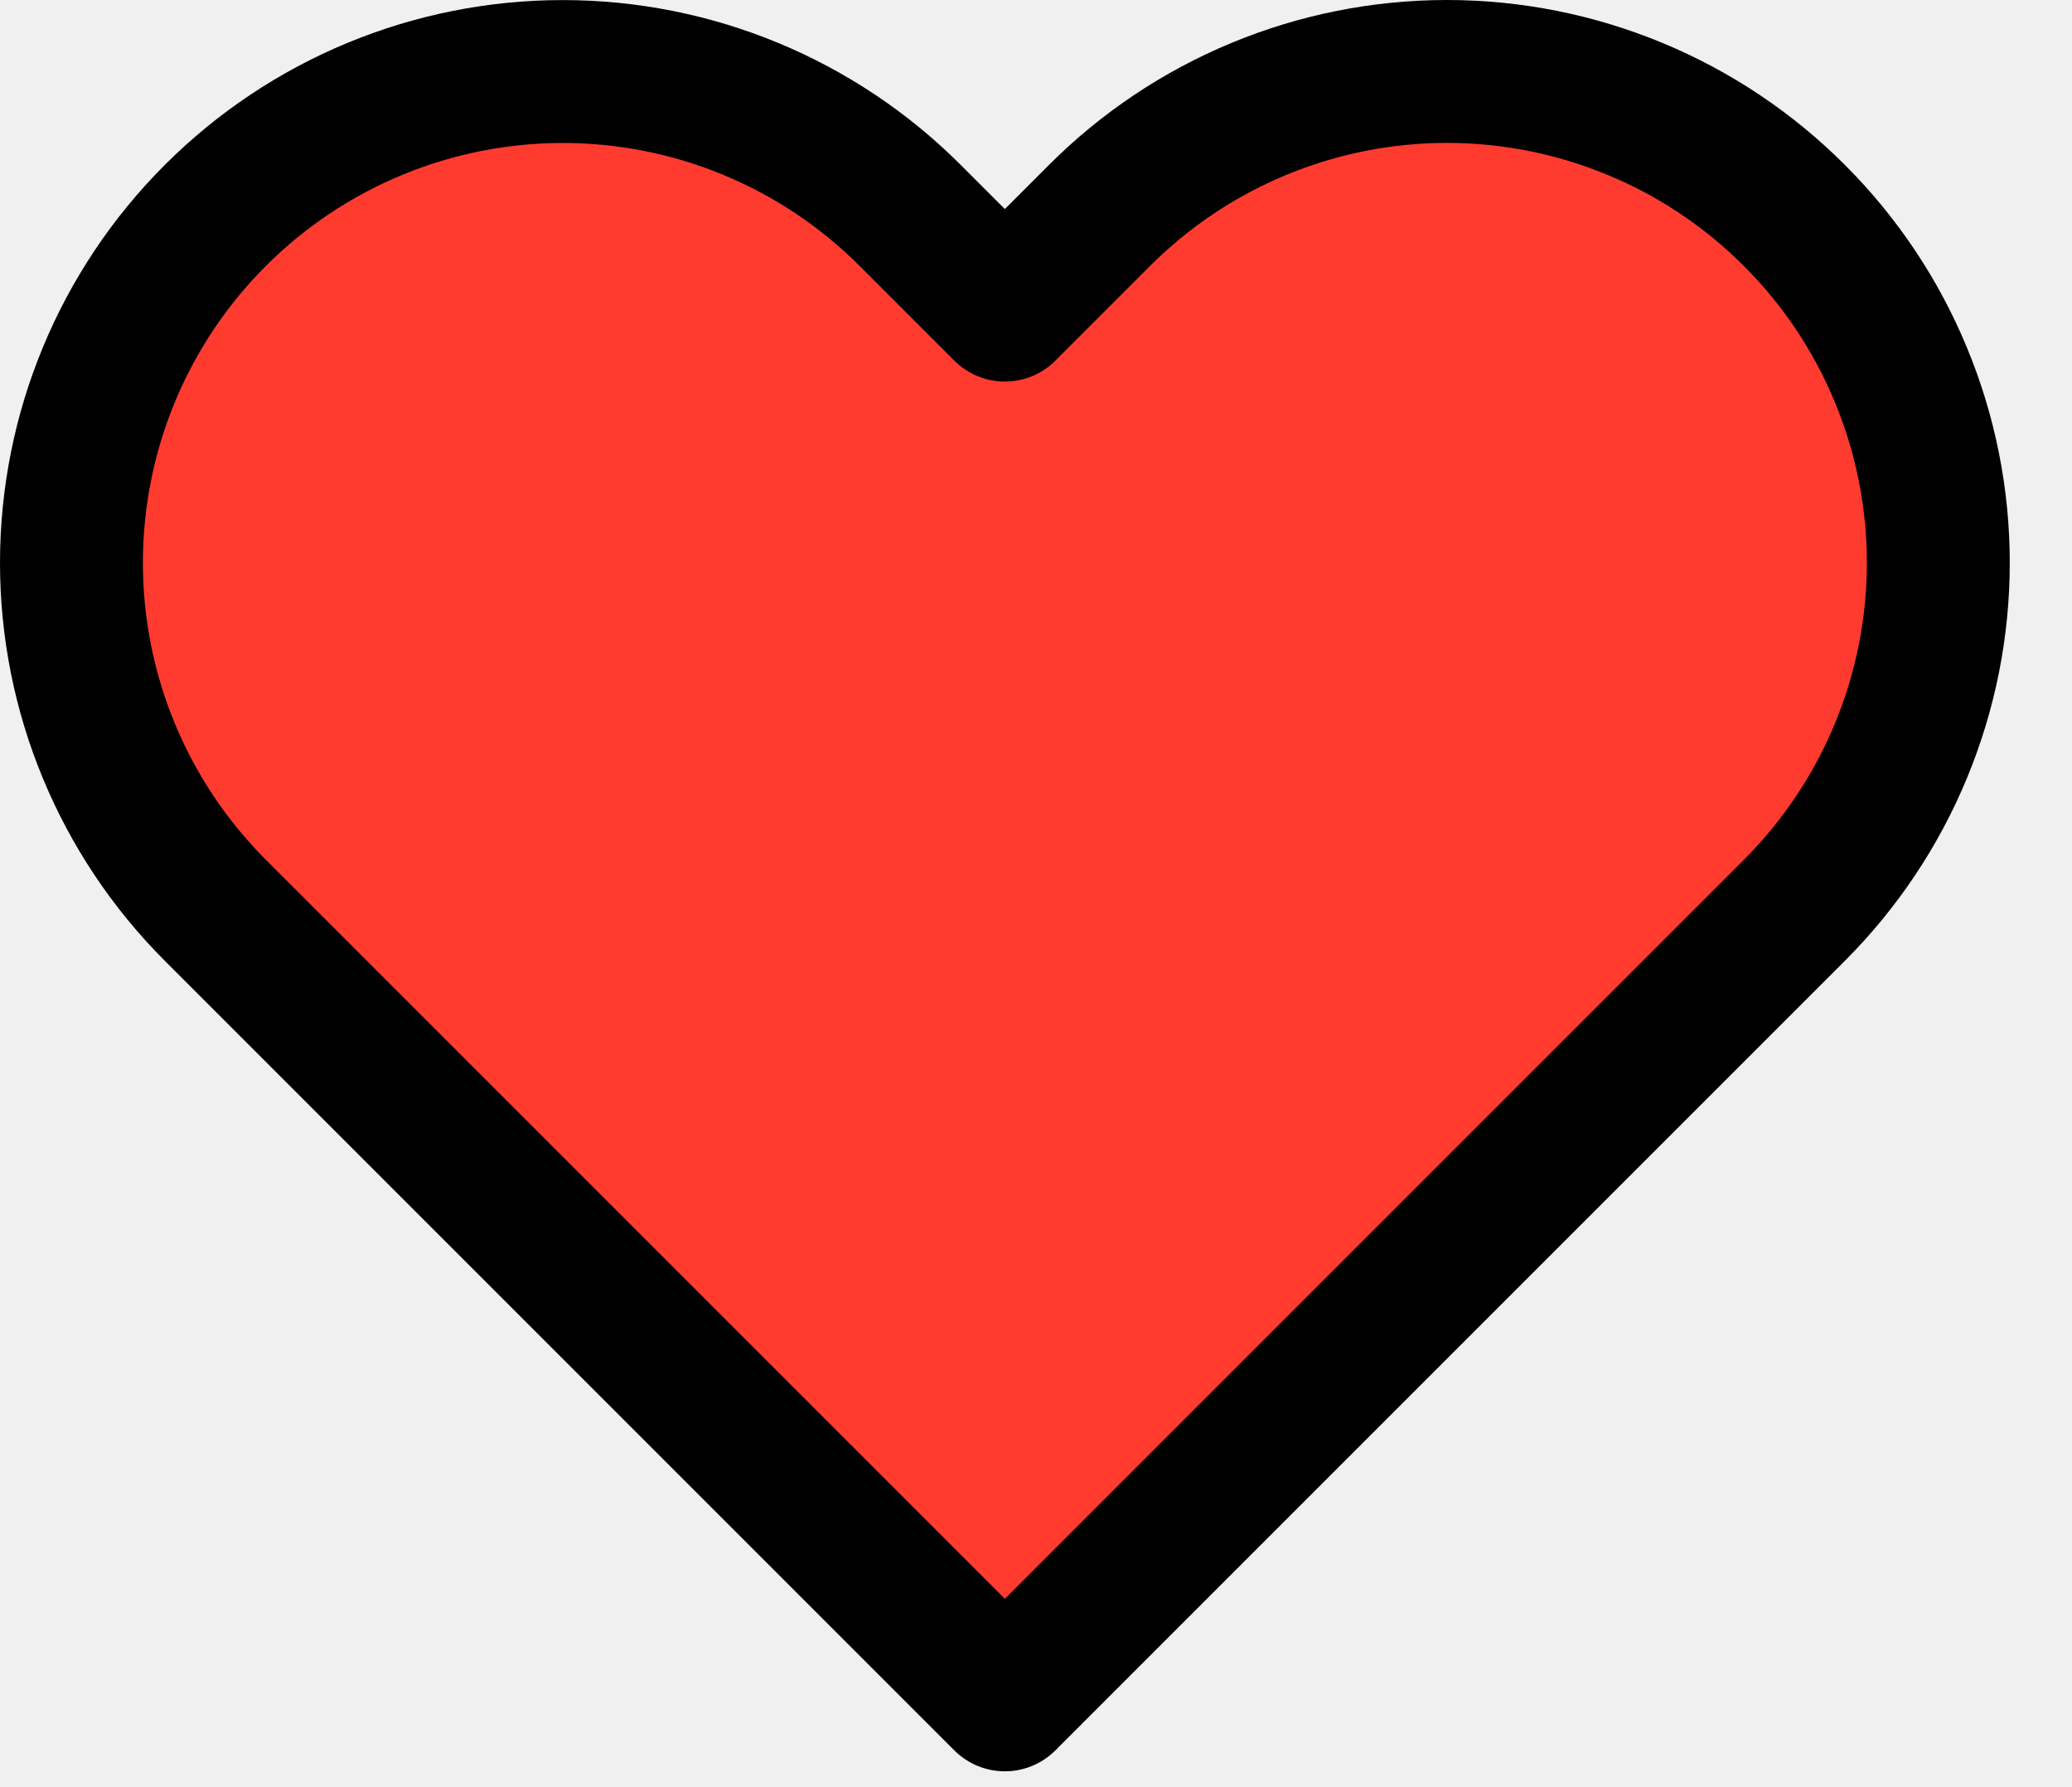
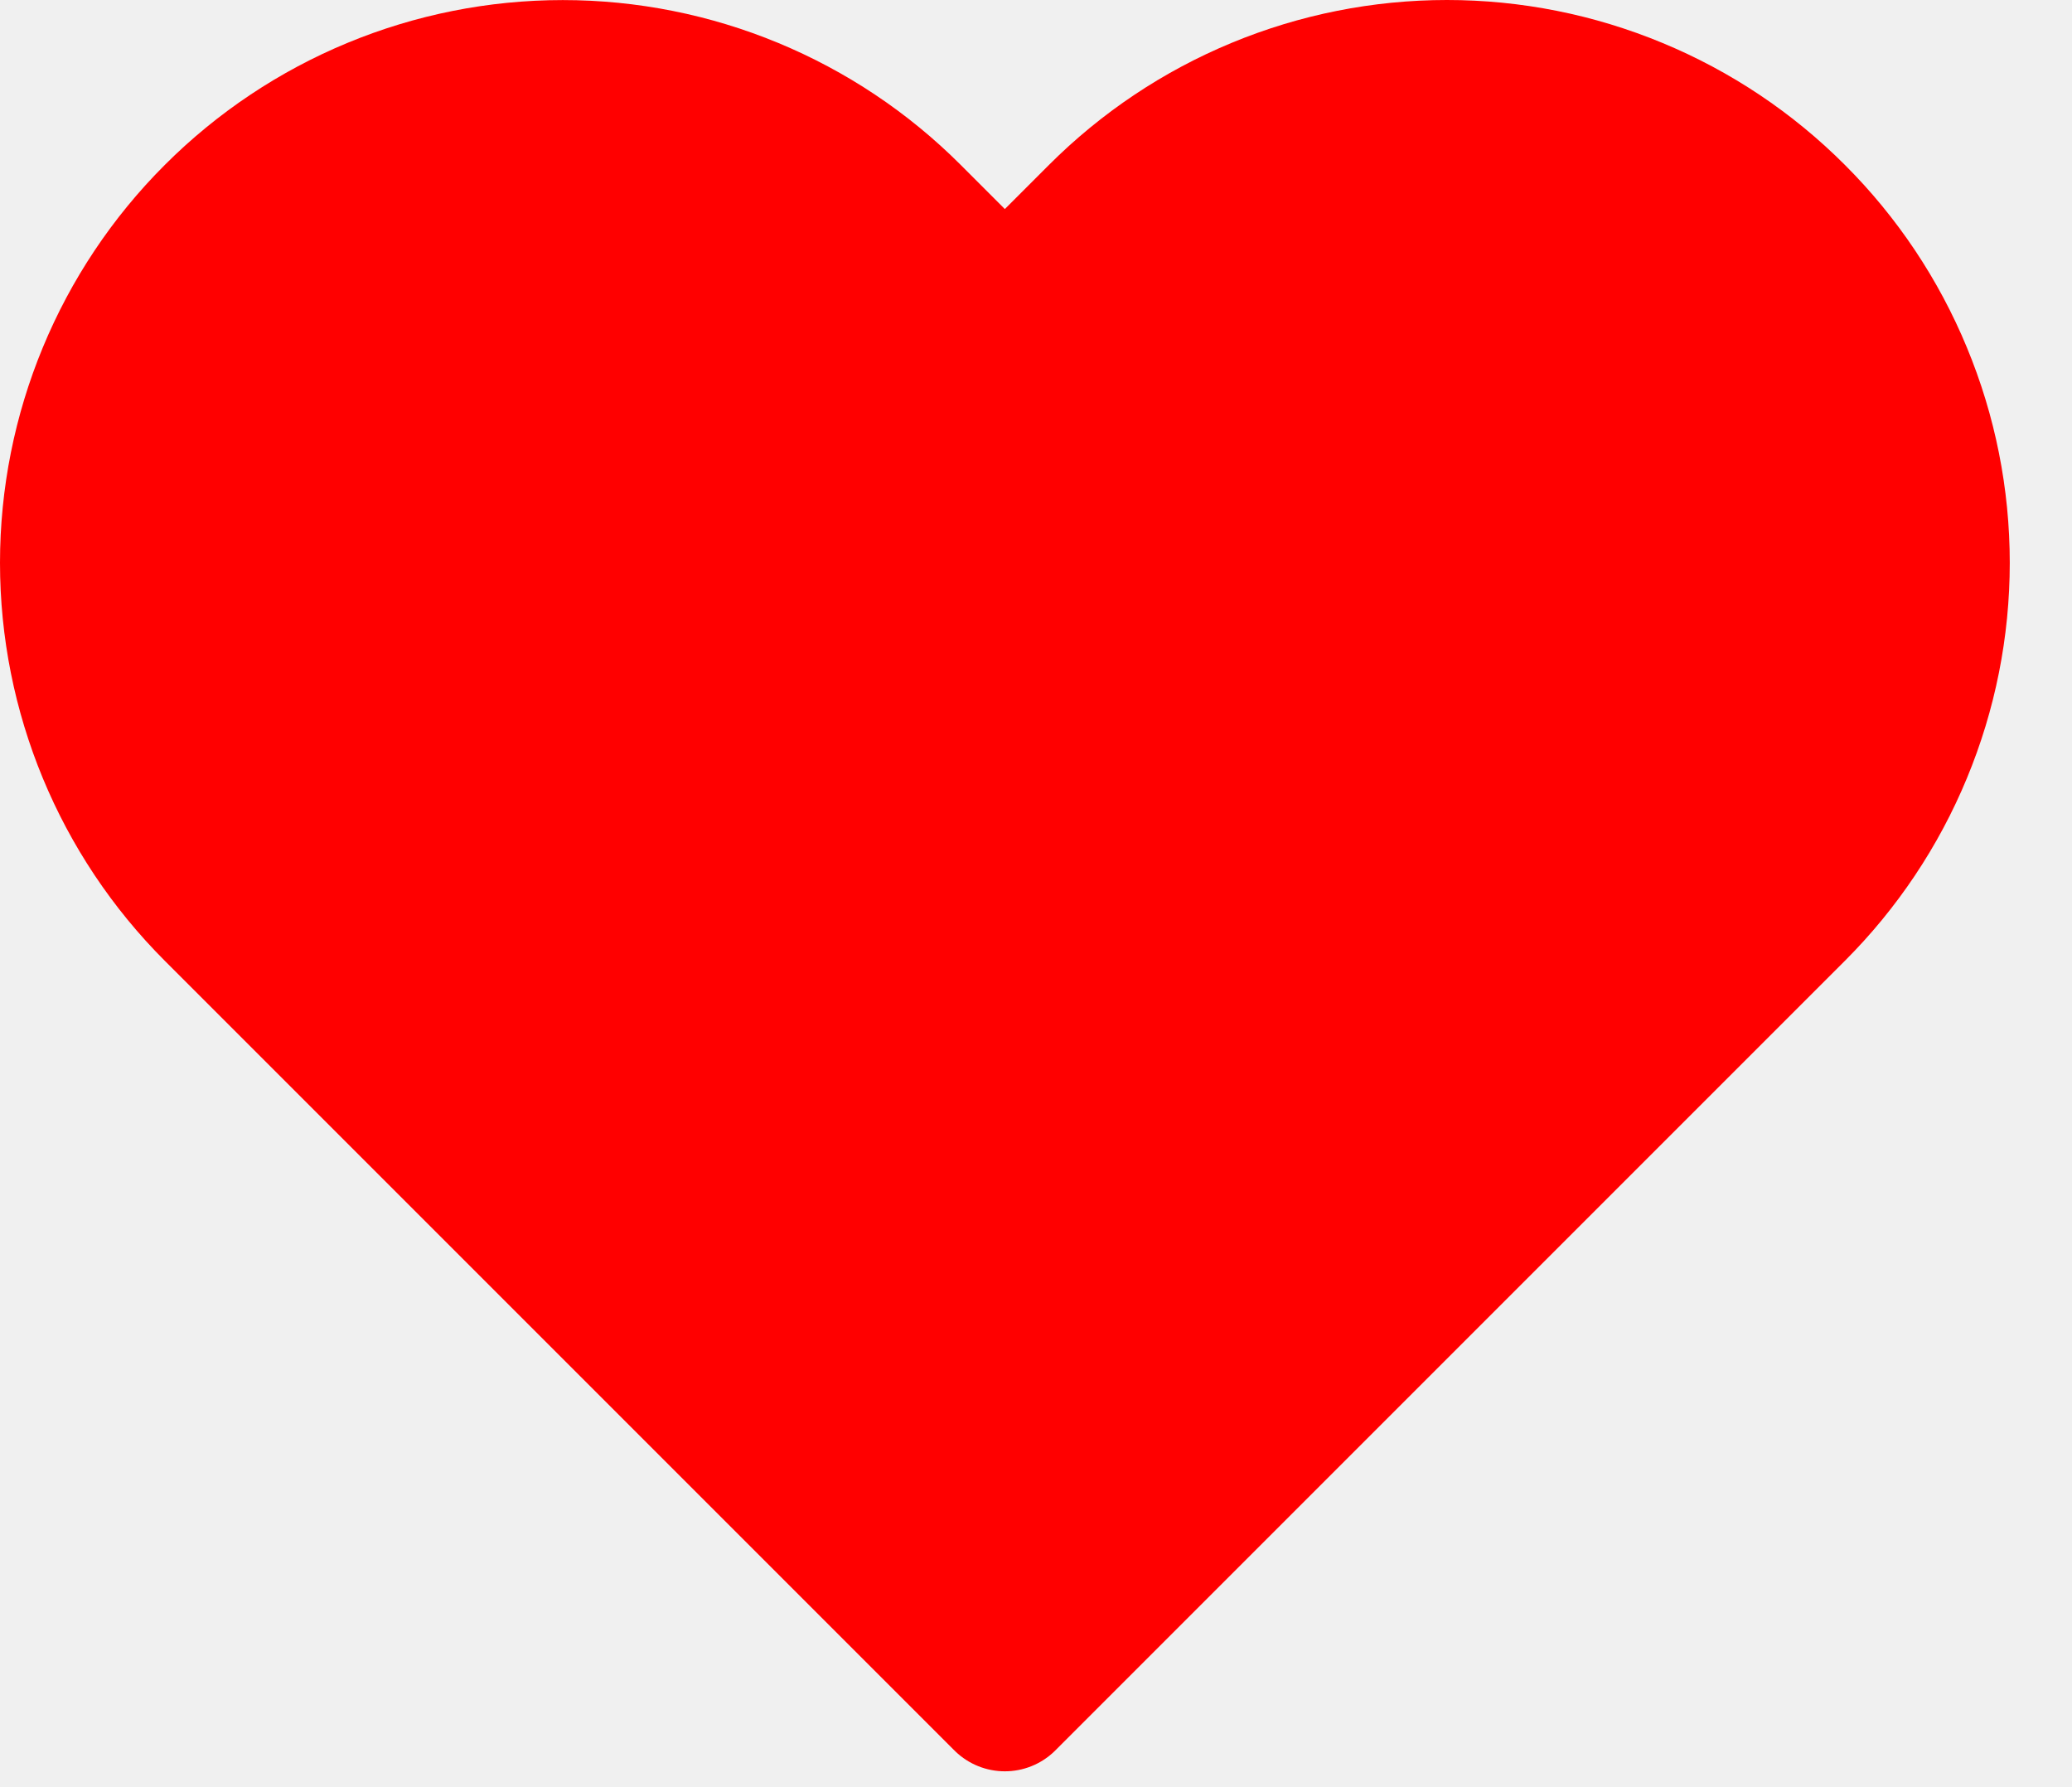
<svg xmlns="http://www.w3.org/2000/svg" width="29" height="25" viewBox="0 0 29 25" fill="none">
-   <g clip-path="url(#clip0_832_42)">
-     <path d="M25.114 3.015C24.476 2.376 23.718 1.869 22.883 1.524C22.049 1.178 21.155 1 20.252 1C19.349 1 18.454 1.178 17.62 1.524C16.786 1.869 16.028 2.376 15.389 3.015L14.064 4.34L12.739 3.015C11.45 1.725 9.7 1.001 7.877 1.001C6.053 1.001 4.304 1.725 3.014 3.015C1.724 4.304 1 6.053 1 7.877C1 9.701 1.724 11.45 3.014 12.74L14.064 23.79L25.114 12.74C25.753 12.101 26.26 11.343 26.605 10.509C26.951 9.675 27.129 8.78 27.129 7.877C27.129 6.974 26.951 6.08 26.605 5.246C26.26 4.411 25.753 3.653 25.114 3.015Z" fill="#FF3B30" stroke="black" stroke-width="2" stroke-linecap="round" stroke-linejoin="round" />
-   </g>
-   <defs>
-     <clipPath id="clip0_832_42">
-       <rect width="29" height="25" fill="white" />
-     </clipPath>
-   </defs>
+   <path d="M25.114 3.015C24.476 2.376 23.718 1.869 22.883 1.524C22.049 1.178 21.155 1 20.252 1C19.349 1 18.454 1.178 17.62 1.524C16.786 1.869 16.028 2.376 15.389 3.015L14.064 4.34L12.739 3.015C11.45 1.725 9.7 1.001 7.877 1.001C6.053 1.001 4.304 1.725 3.014 3.015C1.724 4.304 1 6.053 1 7.877C1 9.701 1.724 11.45 3.014 12.74L14.064 23.79L25.114 12.74C25.753 12.101 26.26 11.343 26.605 10.509C26.951 9.675 27.129 8.78 27.129 7.877C27.129 6.974 26.951 6.08 26.605 5.246C26.26 4.411 25.753 3.653 25.114 3.015Z" fill="#FF0000" stroke="#FF0000" stroke-width="2" stroke-linecap="round" stroke-linejoin="round" />
</svg>
